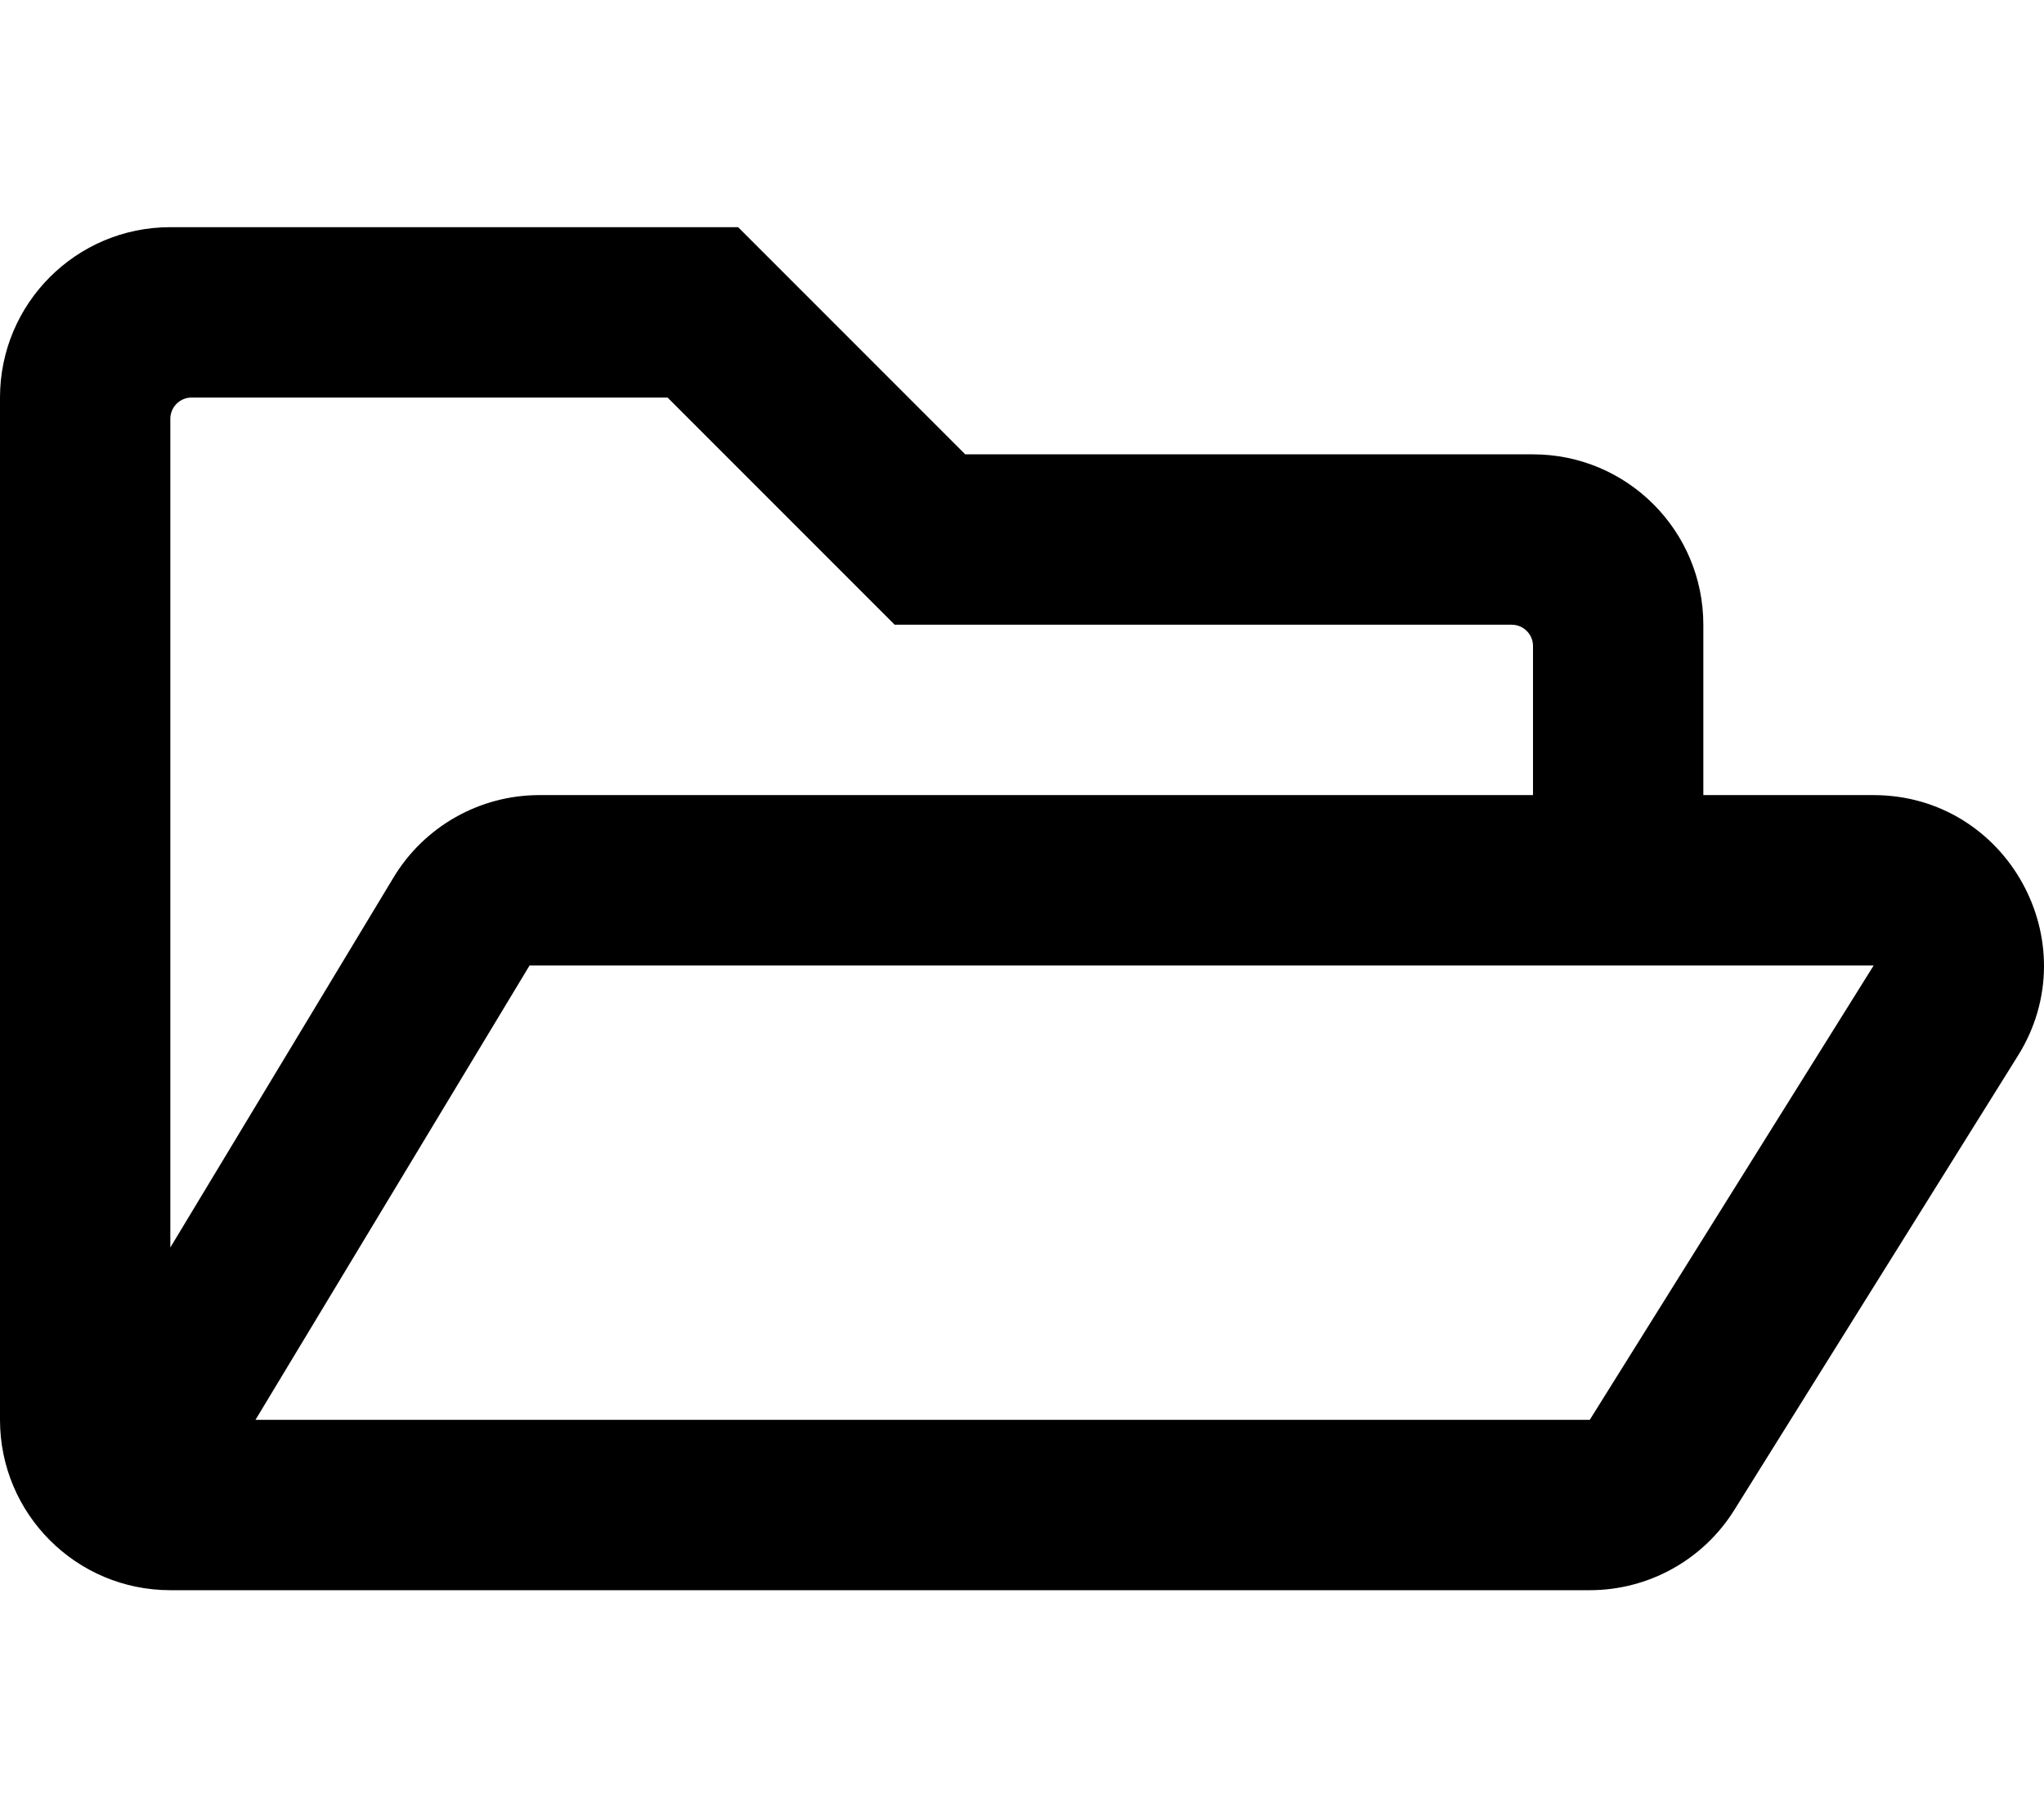
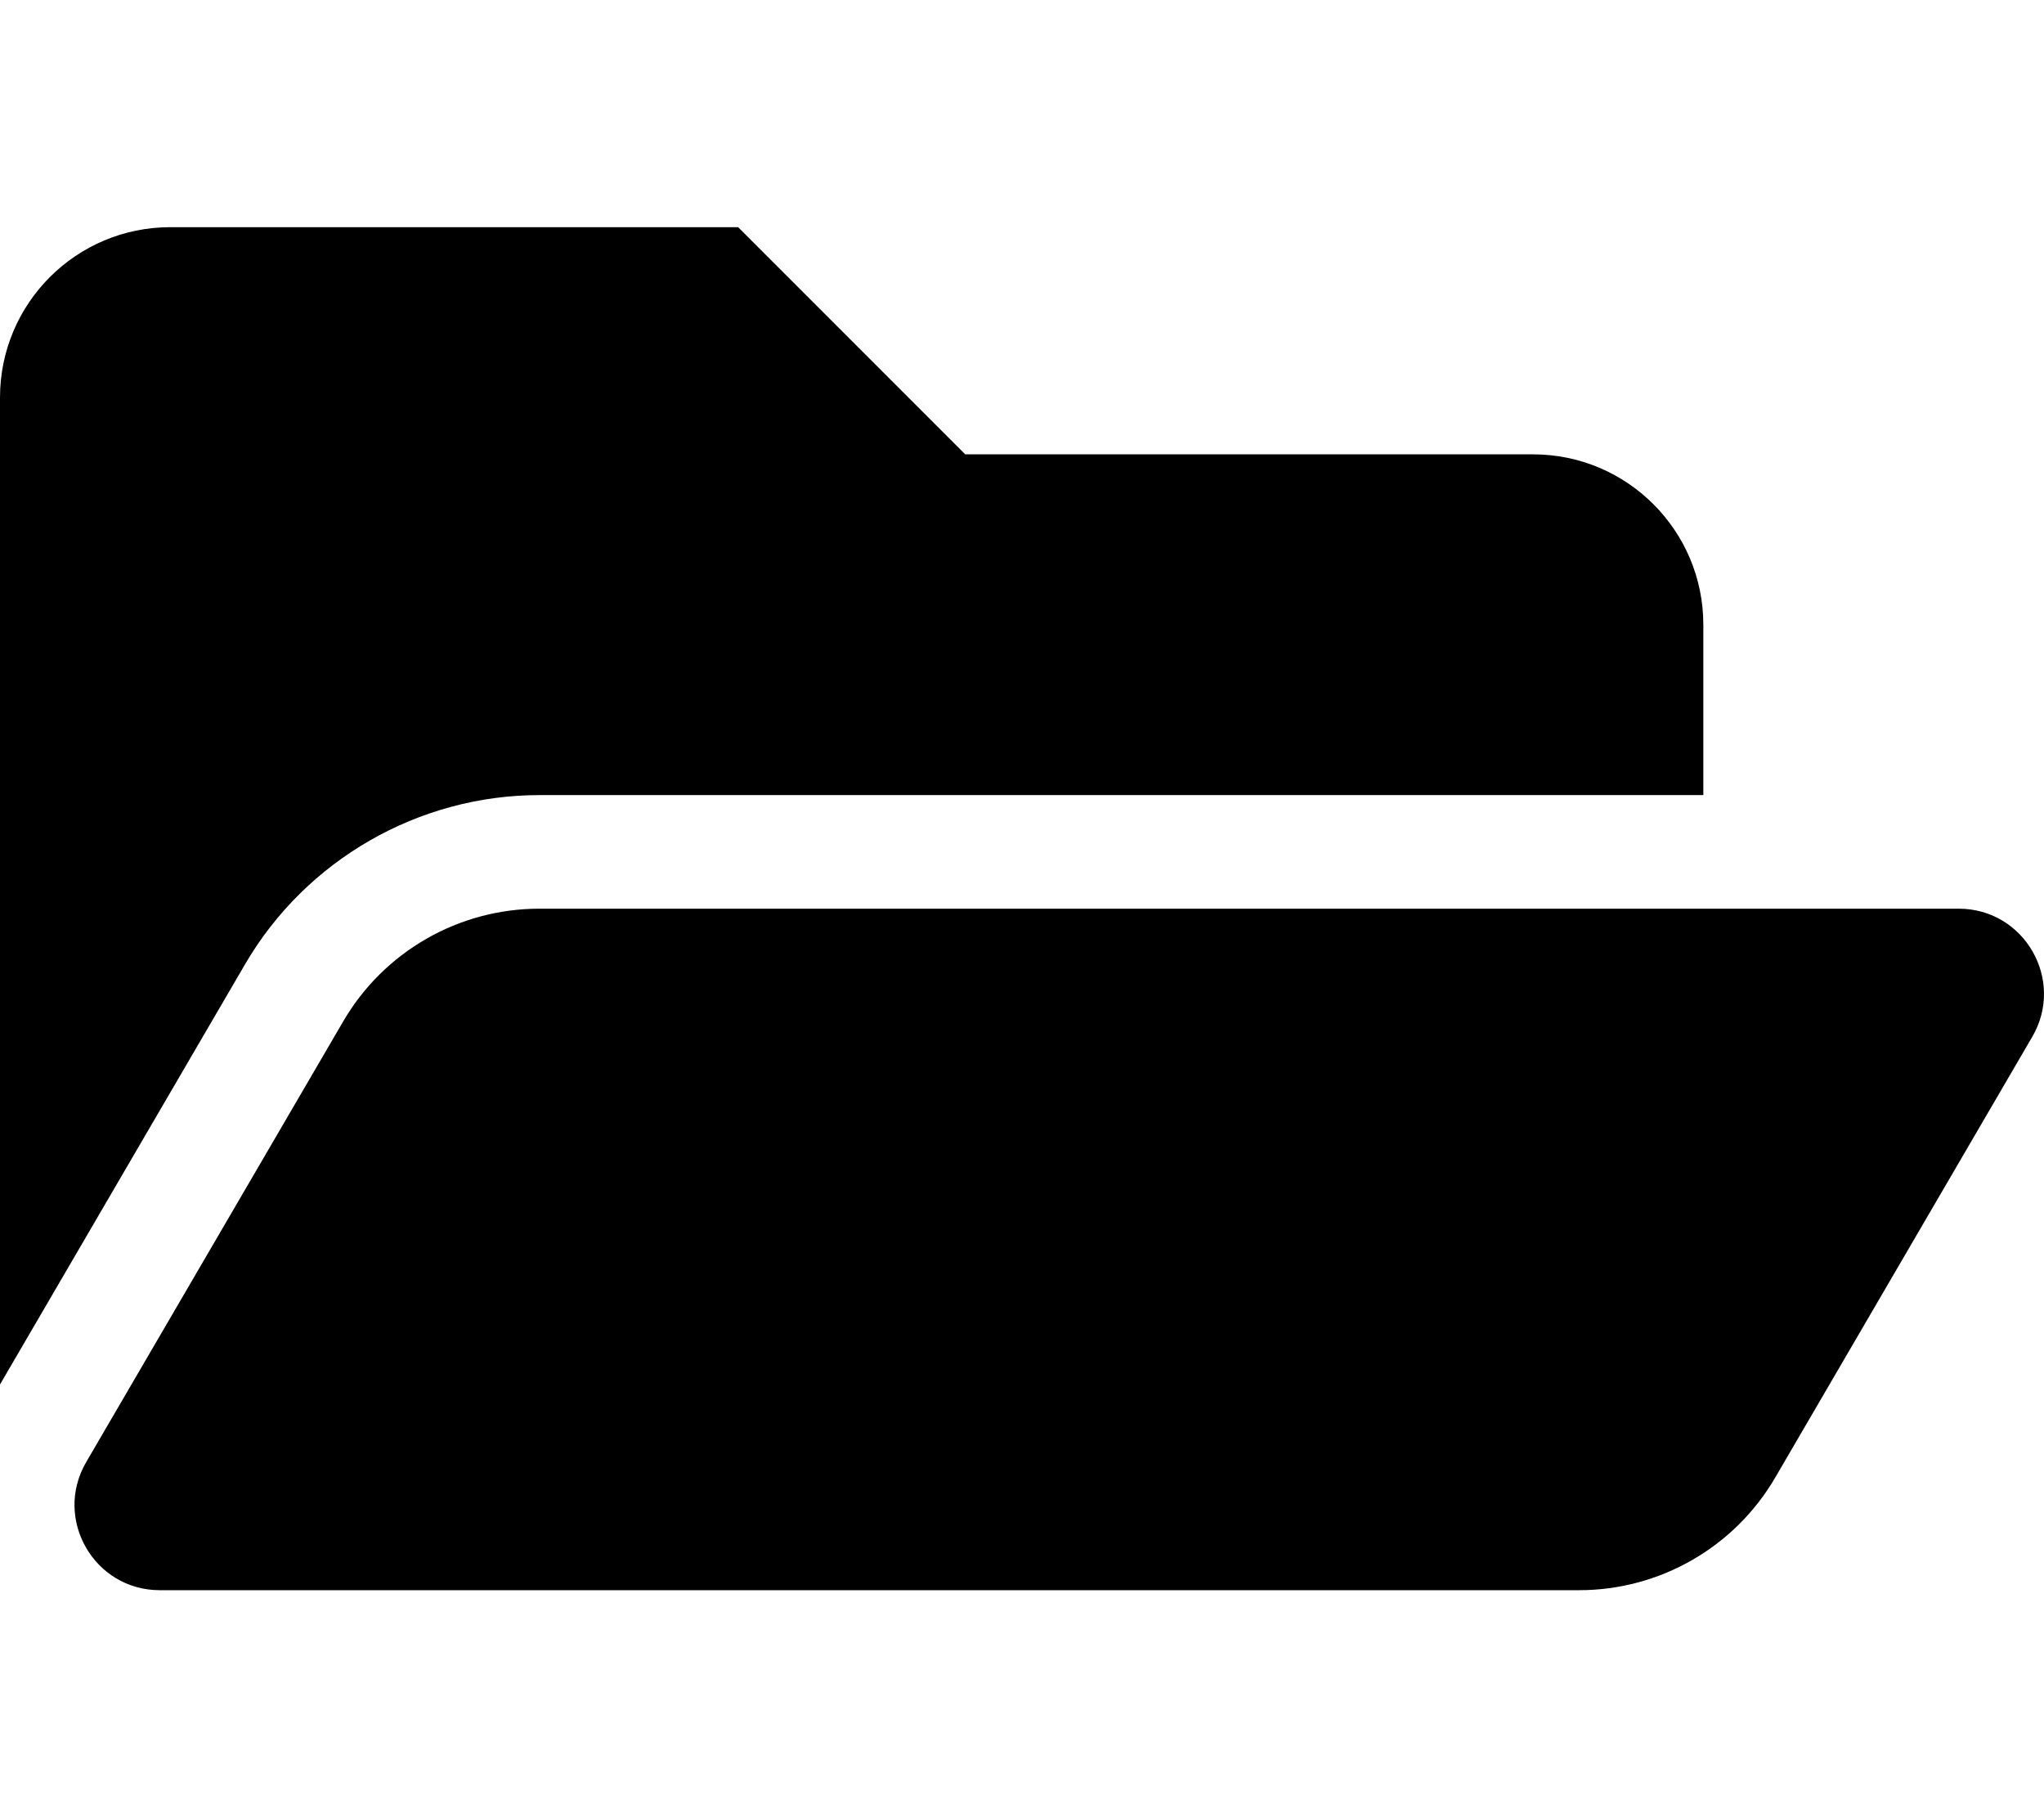
<svg xmlns="http://www.w3.org/2000/svg" viewBox="0 0 576 512">
-   <path d="M527.943 224H480v-48c0-26.51-21.49-48-48-48H272l-64-64H48C21.49 64 0 85.49 0 112v288c0 26.51 21.49 48 48 48h400a48.001 48.001 0 0 0 40.704-22.56l79.942-128c19.948-31.917-3.038-73.44-40.703-73.44zM54 112h134.118l64 64H426a6 6 0 0 1 6 6v42H152a48 48 0 0 0-41.098 23.202L48 351.449V117.993A5.993 5.993 0 0 1 54 112zm394 288H72l77.234-128H528l-80 128z" />
+   <path d="M572.694 292.093L500.27 416.248A63.997 63.997 0 0 1 444.989 448H45.025c-18.523 0-30.064-20.093-20.731-36.093l72.424-124.155A64 64 0 0 1 152 256h399.964c18.523 0 30.064 20.093 20.73 36.093zM152 224h328v-48c0-26.51-21.49-48-48-48H272l-64-64H48C21.49 64 0 85.49 0 112v278.046l69.077-118.418C86.214 242.25 117.989 224 152 224z" />
</svg>
